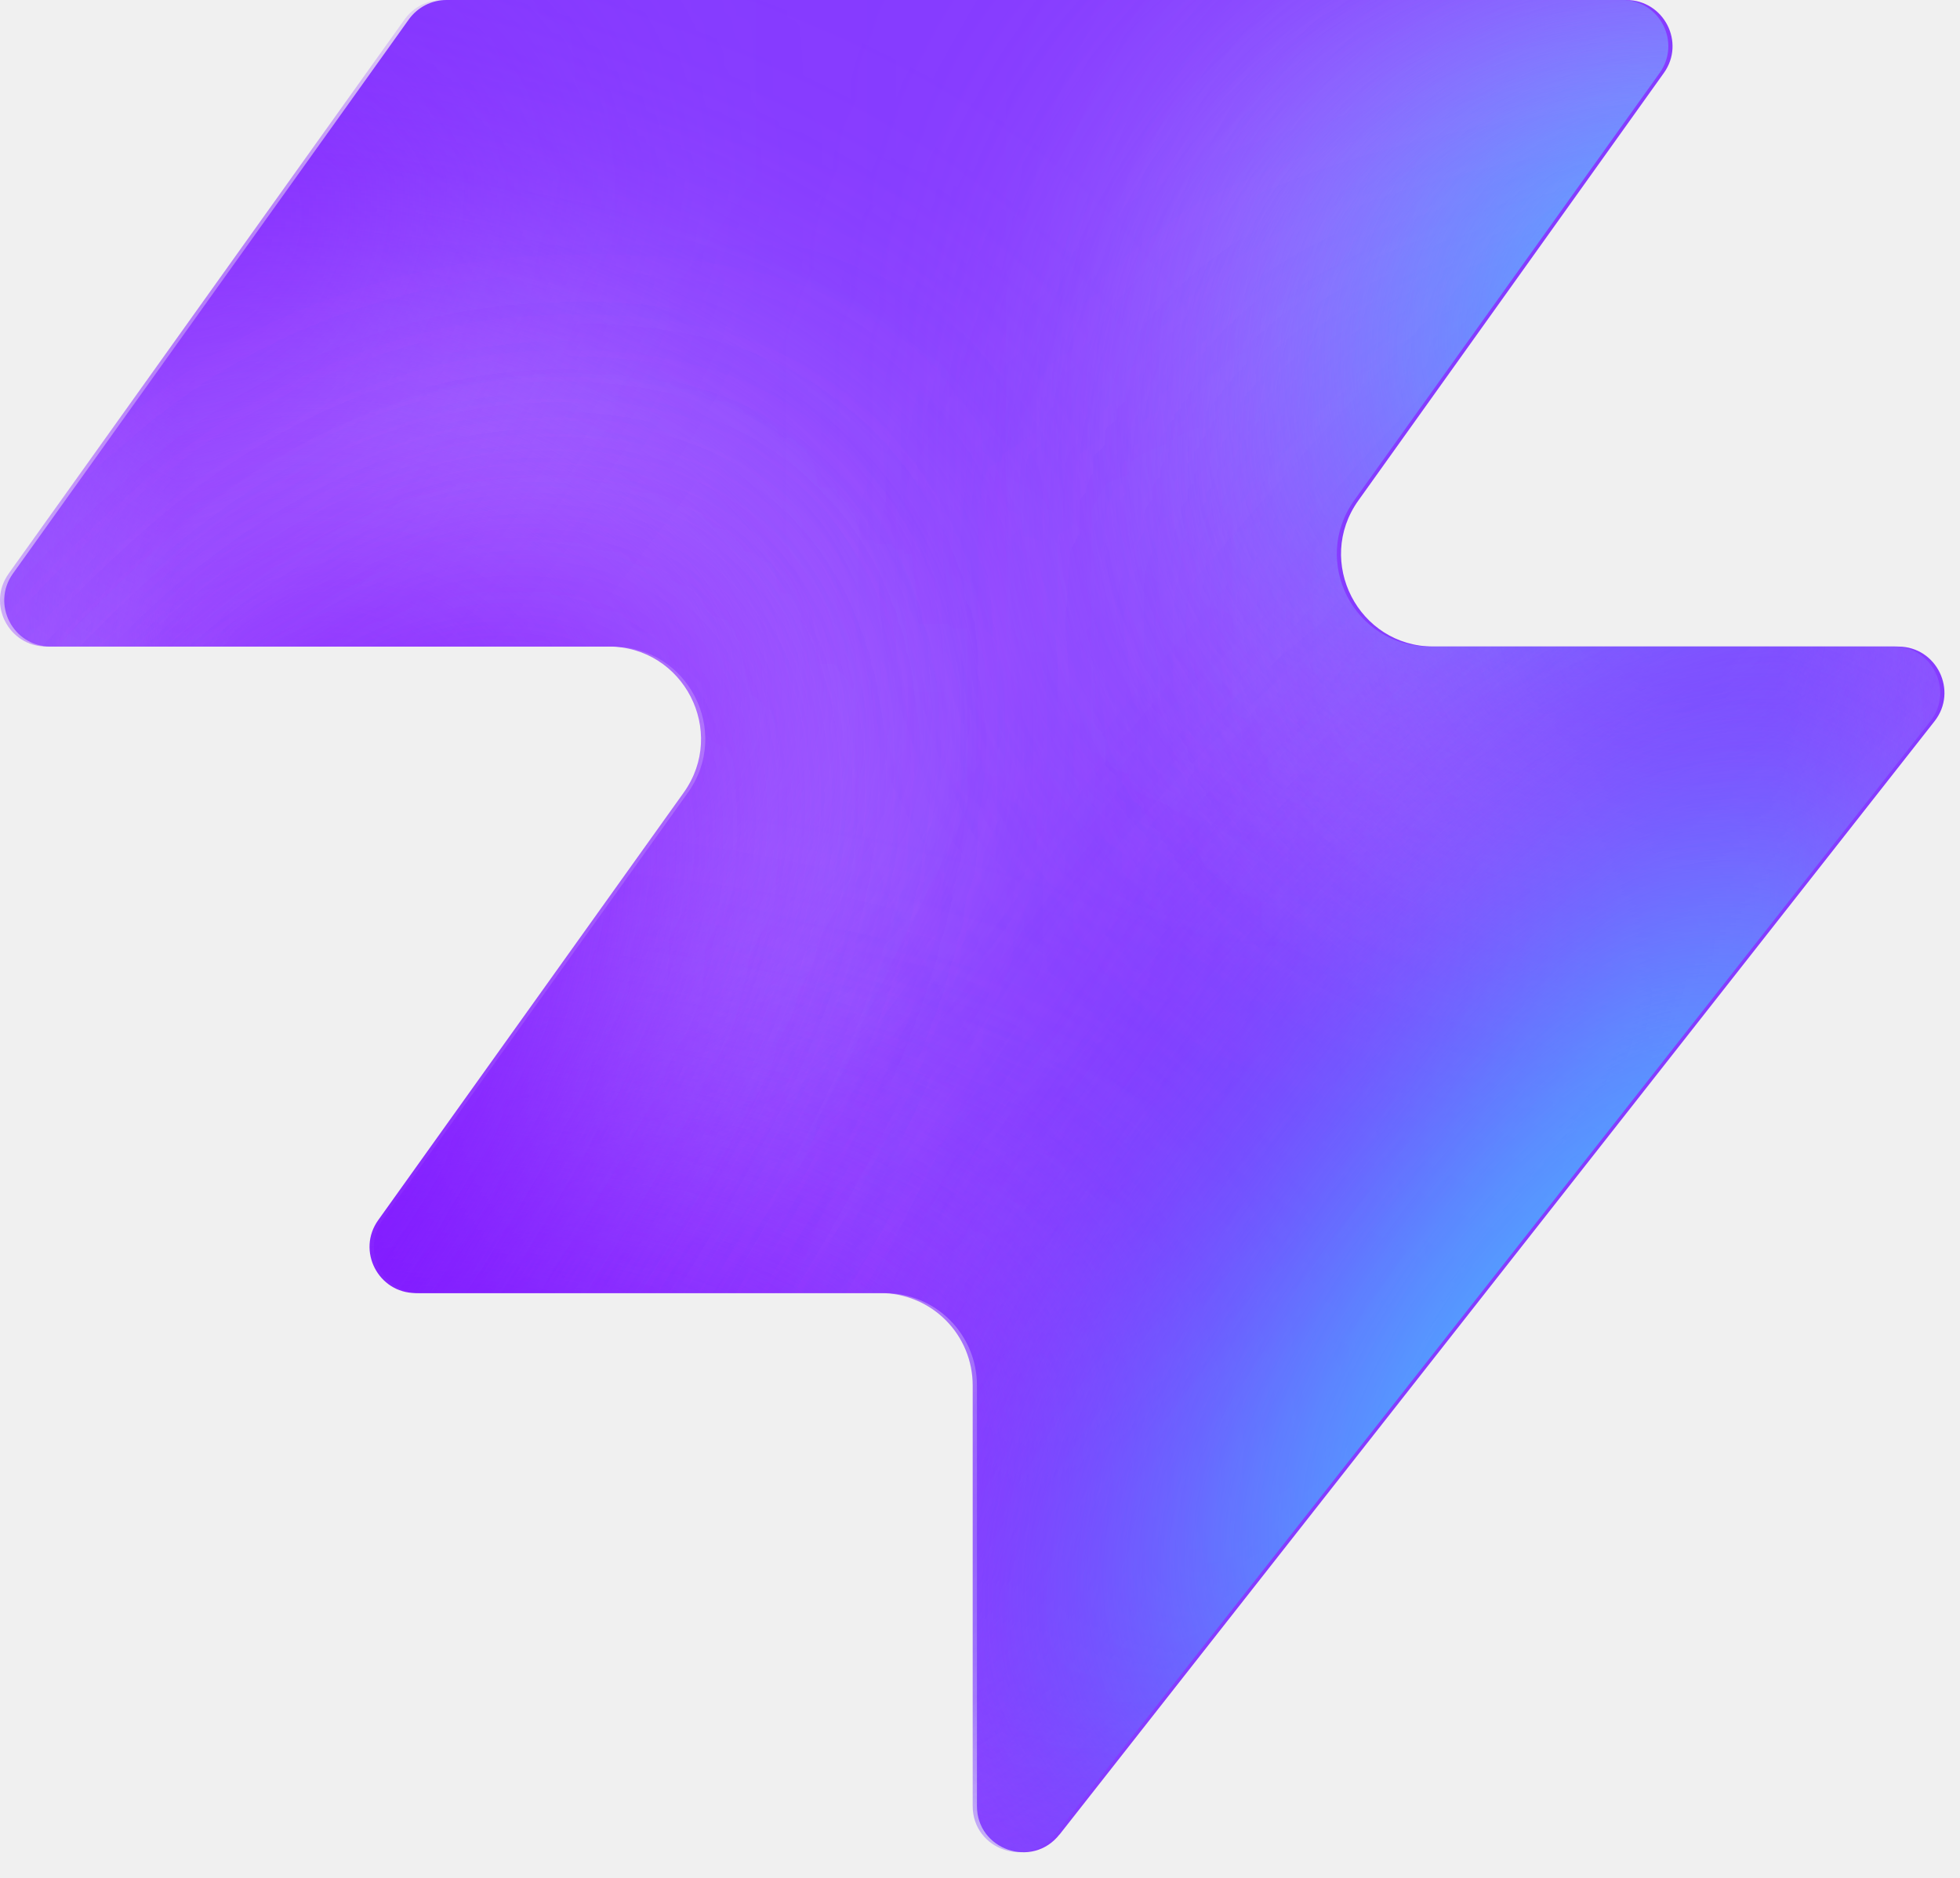
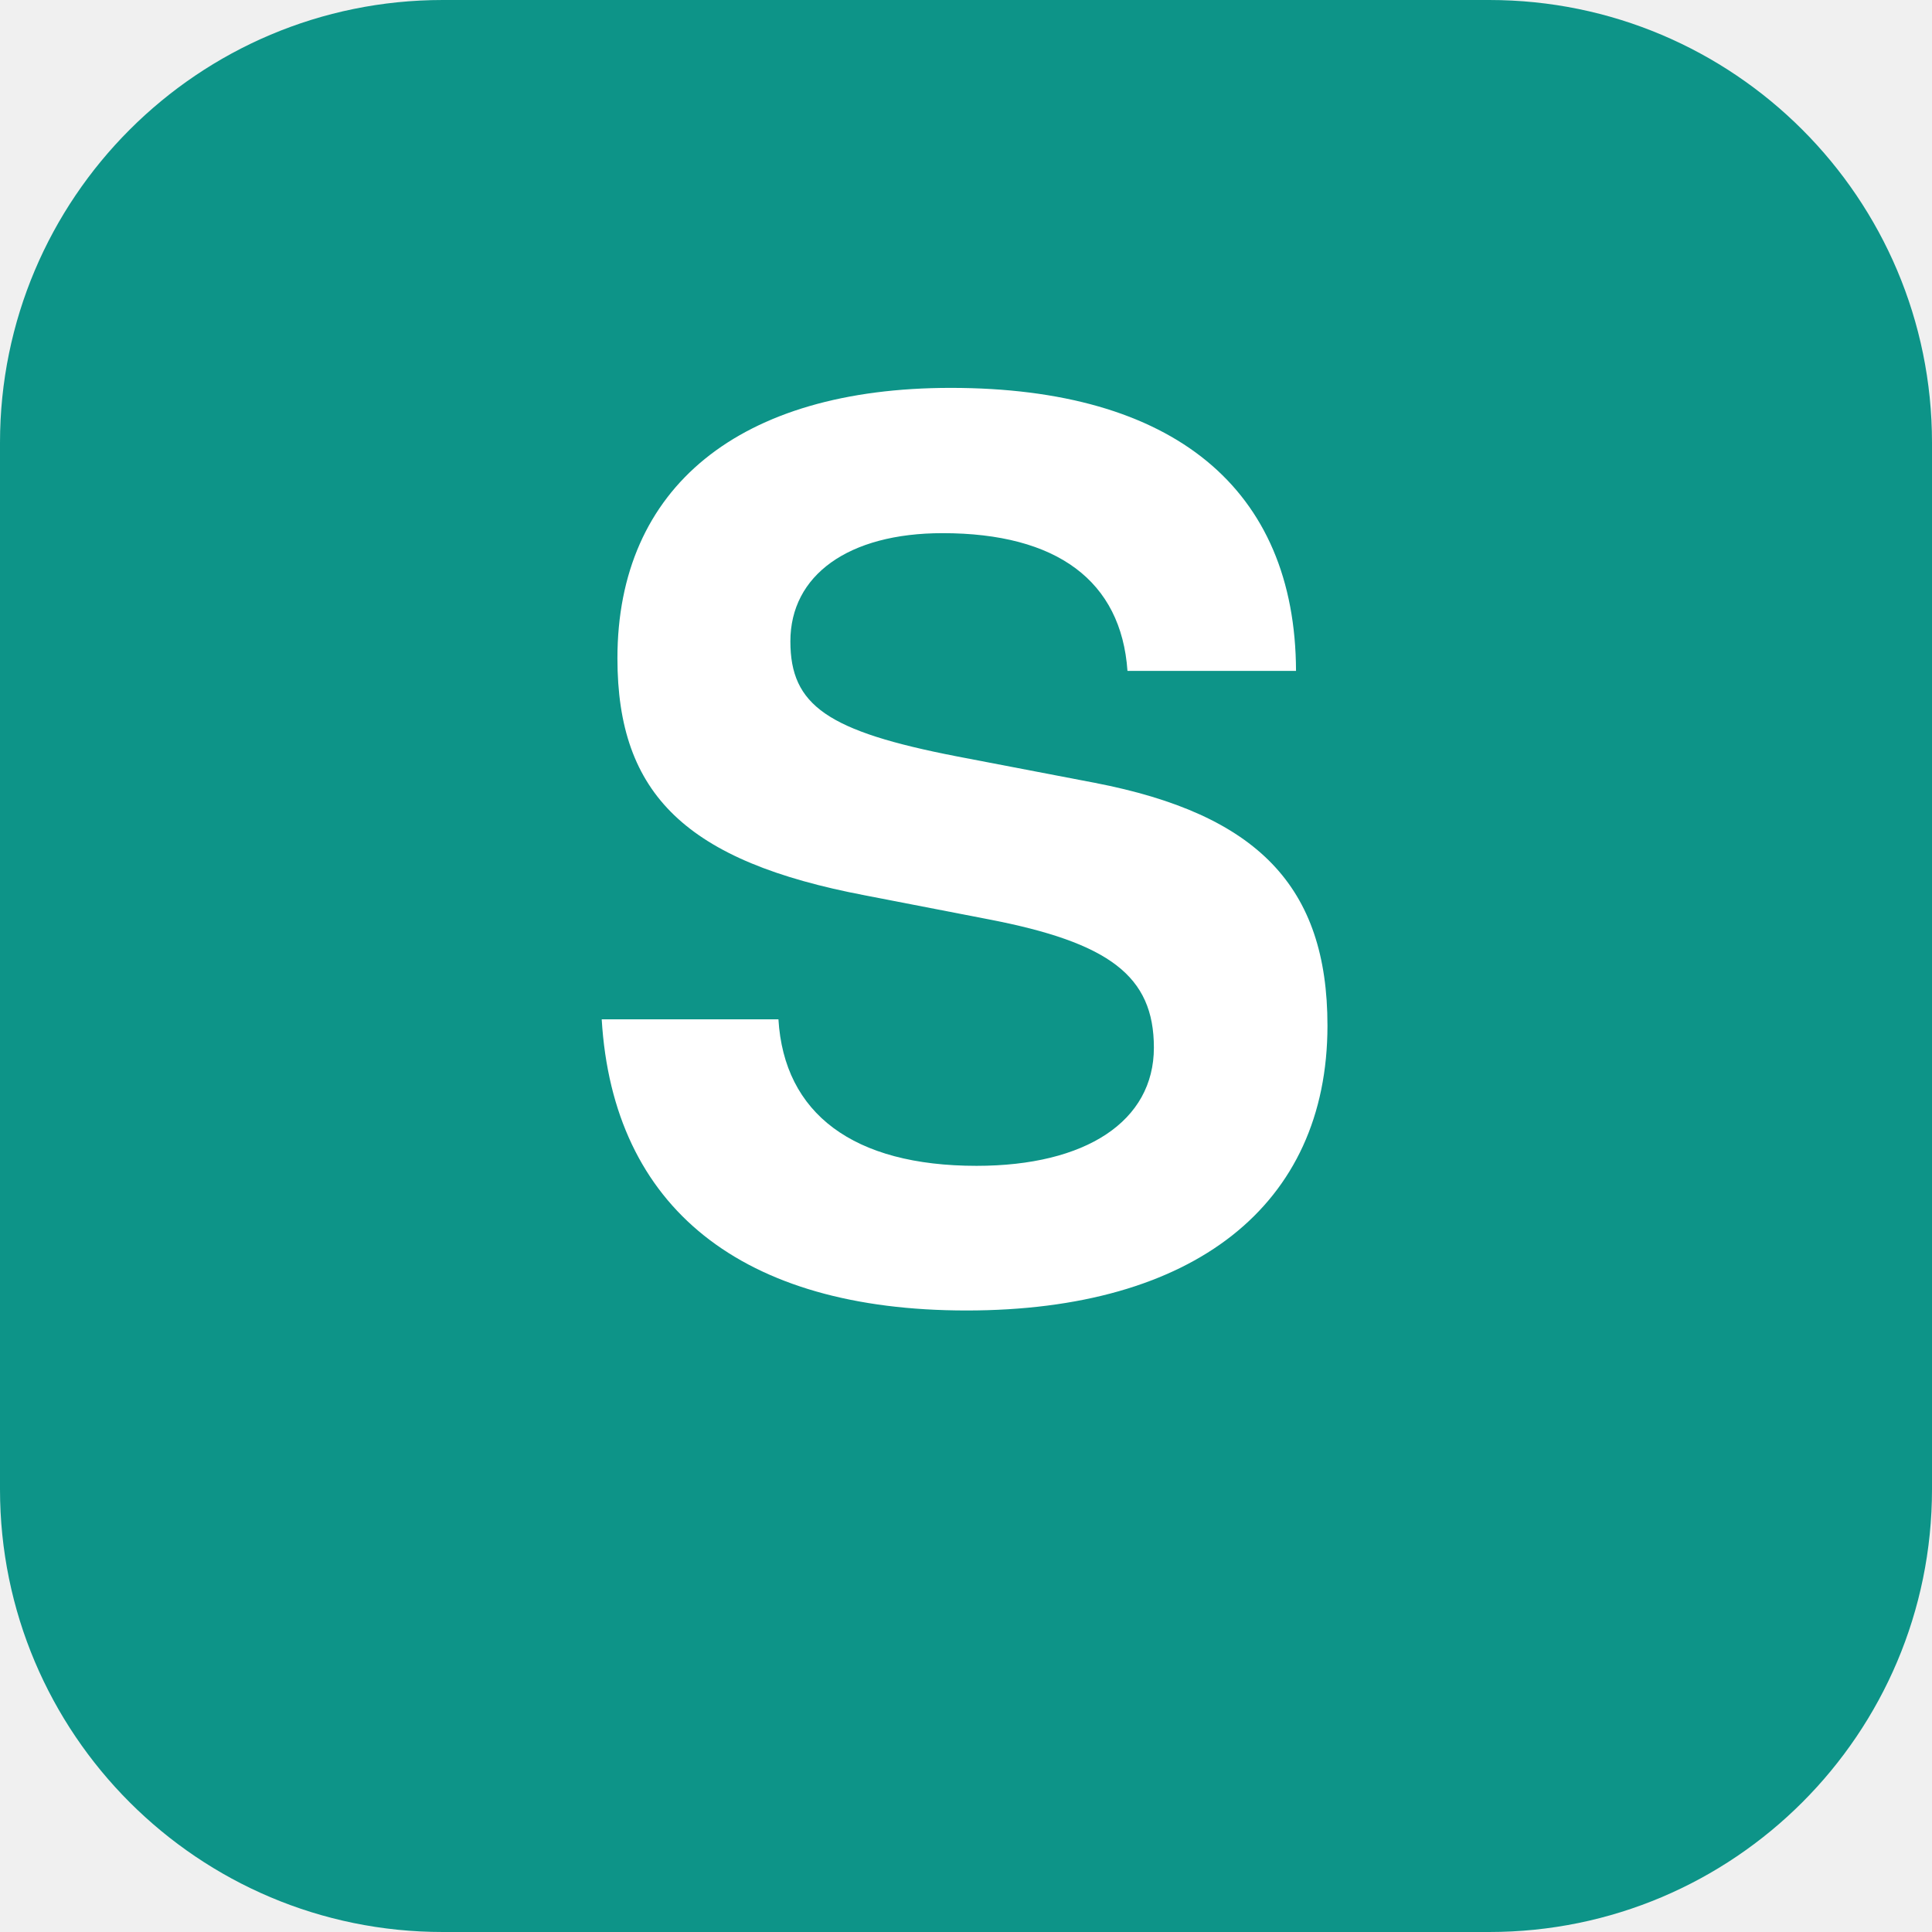
- <svg xmlns="http://www.w3.org/2000/svg" width="48" height="46" fill="none" viewBox="0 0 48 46">
-   <path fill="#863bff" d="M25.946 44.938c-.664.845-2.021.375-2.021-.698V33.937a2.26 2.26 0 0 0-2.262-2.262H10.287c-.92 0-1.456-1.04-.92-1.788l7.48-10.471c1.07-1.497 0-3.578-1.842-3.578H1.237c-.92 0-1.456-1.04-.92-1.788L10.013.474c.214-.297.556-.474.92-.474h28.894c.92 0 1.456 1.04.92 1.788l-7.48 10.471c-1.07 1.498 0 3.579 1.842 3.579h11.377c.943 0 1.473 1.088.89 1.83L25.947 44.94z" style="fill:#863bff;fill:color(display-p3 .525 .23 1);fill-opacity:1" />
-   <mask id="a" width="48" height="46" x="0" y="0" maskUnits="userSpaceOnUse" style="mask-type:alpha">
-     <path fill="#000" d="M25.842 44.938c-.664.844-2.021.375-2.021-.698V33.937a2.26 2.26 0 0 0-2.262-2.262H10.183c-.92 0-1.456-1.04-.92-1.788l7.48-10.471c1.07-1.498 0-3.579-1.842-3.579H1.133c-.92 0-1.456-1.04-.92-1.787L9.91.473c.214-.297.556-.474.92-.474h28.894c.92 0 1.456 1.04.92 1.788l-7.48 10.471c-1.07 1.498 0 3.578 1.842 3.578h11.377c.943 0 1.473 1.088.89 1.832L25.843 44.94z" style="fill:#000;fill-opacity:1" />
-   </mask>
-   <g mask="url(#a)">
-     <g filter="url(#b)">
-       <ellipse cx="5.508" cy="14.704" fill="#ede6ff" rx="5.508" ry="14.704" style="fill:#ede6ff;fill:color(display-p3 .927 .903 1);fill-opacity:1" transform="matrix(.00324 1 1 -.00324 -4.47 31.516)" />
-     </g>
-     <g filter="url(#c)">
-       <ellipse cx="10.399" cy="29.851" fill="#ede6ff" rx="10.399" ry="29.851" style="fill:#ede6ff;fill:color(display-p3 .927 .903 1);fill-opacity:1" transform="matrix(.00324 1 1 -.00324 -39.328 7.883)" />
-     </g>
-     <g filter="url(#d)">
-       <ellipse cx="5.508" cy="30.487" fill="#7e14ff" rx="5.508" ry="30.487" style="fill:#7e14ff;fill:color(display-p3 .492 .077 1);fill-opacity:1" transform="rotate(89.814 -25.913 -14.639)scale(1 -1)" />
-     </g>
-     <g filter="url(#e)">
-       <ellipse cx="5.508" cy="30.599" fill="#7e14ff" rx="5.508" ry="30.599" style="fill:#7e14ff;fill:color(display-p3 .492 .077 1);fill-opacity:1" transform="rotate(89.814 -32.644 -3.334)scale(1 -1)" />
-     </g>
-     <g filter="url(#f)">
-       <ellipse cx="5.508" cy="30.599" fill="#7e14ff" rx="5.508" ry="30.599" style="fill:#7e14ff;fill:color(display-p3 .492 .077 1);fill-opacity:1" transform="matrix(.00324 1 1 -.00324 -34.34 30.47)" />
-     </g>
-     <g filter="url(#g)">
-       <ellipse cx="14.072" cy="22.078" fill="#ede6ff" rx="14.072" ry="22.078" style="fill:#ede6ff;fill:color(display-p3 .927 .903 1);fill-opacity:1" transform="rotate(93.35 24.506 48.493)scale(-1 1)" />
-     </g>
-     <g filter="url(#h)">
-       <ellipse cx="3.47" cy="21.501" fill="#7e14ff" rx="3.47" ry="21.501" style="fill:#7e14ff;fill:color(display-p3 .492 .077 1);fill-opacity:1" transform="rotate(89.009 28.708 47.59)scale(-1 1)" />
-     </g>
-     <g filter="url(#i)">
-       <ellipse cx="3.47" cy="21.501" fill="#7e14ff" rx="3.47" ry="21.501" style="fill:#7e14ff;fill:color(display-p3 .492 .077 1);fill-opacity:1" transform="rotate(89.009 28.708 47.59)scale(-1 1)" />
-     </g>
-     <g filter="url(#j)">
-       <ellipse cx=".387" cy="8.972" fill="#7e14ff" rx="4.407" ry="29.108" style="fill:#7e14ff;fill:color(display-p3 .492 .077 1);fill-opacity:1" transform="rotate(39.51 .387 8.972)" />
-     </g>
-     <g filter="url(#k)">
-       <ellipse cx="47.523" cy="-6.092" fill="#7e14ff" rx="4.407" ry="29.108" style="fill:#7e14ff;fill:color(display-p3 .492 .077 1);fill-opacity:1" transform="rotate(37.892 47.523 -6.092)" />
-     </g>
-     <g filter="url(#l)">
-       <ellipse cx="41.412" cy="6.333" fill="#47bfff" rx="5.971" ry="9.665" style="fill:#47bfff;fill:color(display-p3 .28 .748 1);fill-opacity:1" transform="rotate(37.892 41.412 6.333)" />
-     </g>
-     <g filter="url(#m)">
-       <ellipse cx="-1.879" cy="38.332" fill="#7e14ff" rx="4.407" ry="29.108" style="fill:#7e14ff;fill:color(display-p3 .492 .077 1);fill-opacity:1" transform="rotate(37.892 -1.88 38.332)" />
-     </g>
-     <g filter="url(#n)">
-       <ellipse cx="-1.879" cy="38.332" fill="#7e14ff" rx="4.407" ry="29.108" style="fill:#7e14ff;fill:color(display-p3 .492 .077 1);fill-opacity:1" transform="rotate(37.892 -1.88 38.332)" />
-     </g>
-     <g filter="url(#o)">
-       <ellipse cx="35.651" cy="29.907" fill="#7e14ff" rx="4.407" ry="29.108" style="fill:#7e14ff;fill:color(display-p3 .492 .077 1);fill-opacity:1" transform="rotate(37.892 35.651 29.907)" />
-     </g>
-     <g filter="url(#p)">
-       <ellipse cx="38.418" cy="32.4" fill="#47bfff" rx="5.971" ry="15.297" style="fill:#47bfff;fill:color(display-p3 .28 .748 1);fill-opacity:1" transform="rotate(37.892 38.418 32.4)" />
-     </g>
-   </g>
-   <defs>
-     <filter id="b" width="60.045" height="41.654" x="-19.77" y="16.149" color-interpolation-filters="sRGB" filterUnits="userSpaceOnUse">
-       <feFlood flood-opacity="0" result="BackgroundImageFix" />
-       <feBlend in="SourceGraphic" in2="BackgroundImageFix" result="shape" />
-       <feGaussianBlur result="effect1_foregroundBlur_2002_17158" stdDeviation="7.659" />
-     </filter>
-     <filter id="c" width="90.34" height="51.437" x="-54.613" y="-7.533" color-interpolation-filters="sRGB" filterUnits="userSpaceOnUse">
-       <feFlood flood-opacity="0" result="BackgroundImageFix" />
-       <feBlend in="SourceGraphic" in2="BackgroundImageFix" result="shape" />
-       <feGaussianBlur result="effect1_foregroundBlur_2002_17158" stdDeviation="7.659" />
-     </filter>
-     <filter id="d" width="79.355" height="29.4" x="-49.64" y="2.03" color-interpolation-filters="sRGB" filterUnits="userSpaceOnUse">
-       <feFlood flood-opacity="0" result="BackgroundImageFix" />
-       <feBlend in="SourceGraphic" in2="BackgroundImageFix" result="shape" />
-       <feGaussianBlur result="effect1_foregroundBlur_2002_17158" stdDeviation="4.596" />
-     </filter>
-     <filter id="e" width="79.579" height="29.4" x="-45.045" y="20.029" color-interpolation-filters="sRGB" filterUnits="userSpaceOnUse">
-       <feFlood flood-opacity="0" result="BackgroundImageFix" />
-       <feBlend in="SourceGraphic" in2="BackgroundImageFix" result="shape" />
-       <feGaussianBlur result="effect1_foregroundBlur_2002_17158" stdDeviation="4.596" />
-     </filter>
-     <filter id="f" width="79.579" height="29.4" x="-43.513" y="21.178" color-interpolation-filters="sRGB" filterUnits="userSpaceOnUse">
-       <feFlood flood-opacity="0" result="BackgroundImageFix" />
-       <feBlend in="SourceGraphic" in2="BackgroundImageFix" result="shape" />
-       <feGaussianBlur result="effect1_foregroundBlur_2002_17158" stdDeviation="4.596" />
-     </filter>
-     <filter id="g" width="74.749" height="58.852" x="15.756" y="-17.901" color-interpolation-filters="sRGB" filterUnits="userSpaceOnUse">
-       <feFlood flood-opacity="0" result="BackgroundImageFix" />
-       <feBlend in="SourceGraphic" in2="BackgroundImageFix" result="shape" />
-       <feGaussianBlur result="effect1_foregroundBlur_2002_17158" stdDeviation="7.659" />
-     </filter>
-     <filter id="h" width="61.377" height="25.362" x="23.548" y="2.284" color-interpolation-filters="sRGB" filterUnits="userSpaceOnUse">
-       <feFlood flood-opacity="0" result="BackgroundImageFix" />
-       <feBlend in="SourceGraphic" in2="BackgroundImageFix" result="shape" />
-       <feGaussianBlur result="effect1_foregroundBlur_2002_17158" stdDeviation="4.596" />
-     </filter>
-     <filter id="i" width="61.377" height="25.362" x="23.548" y="2.284" color-interpolation-filters="sRGB" filterUnits="userSpaceOnUse">
-       <feFlood flood-opacity="0" result="BackgroundImageFix" />
-       <feBlend in="SourceGraphic" in2="BackgroundImageFix" result="shape" />
-       <feGaussianBlur result="effect1_foregroundBlur_2002_17158" stdDeviation="4.596" />
-     </filter>
-     <filter id="j" width="56.045" height="63.649" x="-27.636" y="-22.853" color-interpolation-filters="sRGB" filterUnits="userSpaceOnUse">
-       <feFlood flood-opacity="0" result="BackgroundImageFix" />
-       <feBlend in="SourceGraphic" in2="BackgroundImageFix" result="shape" />
-       <feGaussianBlur result="effect1_foregroundBlur_2002_17158" stdDeviation="4.596" />
-     </filter>
-     <filter id="k" width="54.814" height="64.646" x="20.116" y="-38.415" color-interpolation-filters="sRGB" filterUnits="userSpaceOnUse">
-       <feFlood flood-opacity="0" result="BackgroundImageFix" />
-       <feBlend in="SourceGraphic" in2="BackgroundImageFix" result="shape" />
-       <feGaussianBlur result="effect1_foregroundBlur_2002_17158" stdDeviation="4.596" />
-     </filter>
-     <filter id="l" width="33.541" height="35.313" x="24.641" y="-11.323" color-interpolation-filters="sRGB" filterUnits="userSpaceOnUse">
-       <feFlood flood-opacity="0" result="BackgroundImageFix" />
-       <feBlend in="SourceGraphic" in2="BackgroundImageFix" result="shape" />
-       <feGaussianBlur result="effect1_foregroundBlur_2002_17158" stdDeviation="4.596" />
-     </filter>
-     <filter id="m" width="54.814" height="64.646" x="-29.286" y="6.009" color-interpolation-filters="sRGB" filterUnits="userSpaceOnUse">
-       <feFlood flood-opacity="0" result="BackgroundImageFix" />
-       <feBlend in="SourceGraphic" in2="BackgroundImageFix" result="shape" />
-       <feGaussianBlur result="effect1_foregroundBlur_2002_17158" stdDeviation="4.596" />
-     </filter>
-     <filter id="n" width="54.814" height="64.646" x="-29.286" y="6.009" color-interpolation-filters="sRGB" filterUnits="userSpaceOnUse">
-       <feFlood flood-opacity="0" result="BackgroundImageFix" />
-       <feBlend in="SourceGraphic" in2="BackgroundImageFix" result="shape" />
-       <feGaussianBlur result="effect1_foregroundBlur_2002_17158" stdDeviation="4.596" />
-     </filter>
-     <filter id="o" width="54.814" height="64.646" x="8.244" y="-2.416" color-interpolation-filters="sRGB" filterUnits="userSpaceOnUse">
-       <feFlood flood-opacity="0" result="BackgroundImageFix" />
-       <feBlend in="SourceGraphic" in2="BackgroundImageFix" result="shape" />
-       <feGaussianBlur result="effect1_foregroundBlur_2002_17158" stdDeviation="4.596" />
-     </filter>
-     <filter id="p" width="39.409" height="43.623" x="18.713" y="10.588" color-interpolation-filters="sRGB" filterUnits="userSpaceOnUse">
-       <feFlood flood-opacity="0" result="BackgroundImageFix" />
-       <feBlend in="SourceGraphic" in2="BackgroundImageFix" result="shape" />
-       <feGaussianBlur result="effect1_foregroundBlur_2002_17158" stdDeviation="4.596" />
-     </filter>
-   </defs>
+ <svg xmlns="http://www.w3.org/2000/svg" width="48" height="48" viewBox="0 0 48 48">
+   <rect width="48" height="48" rx="11" fill="#0d9488" />
+   <text x="24" y="25" fill="#ffffff" font-family="Segoe UI, Helvetica, Arial, sans-serif" font-size="30" font-weight="700" text-anchor="middle" dominant-baseline="central">S</text>
</svg>
